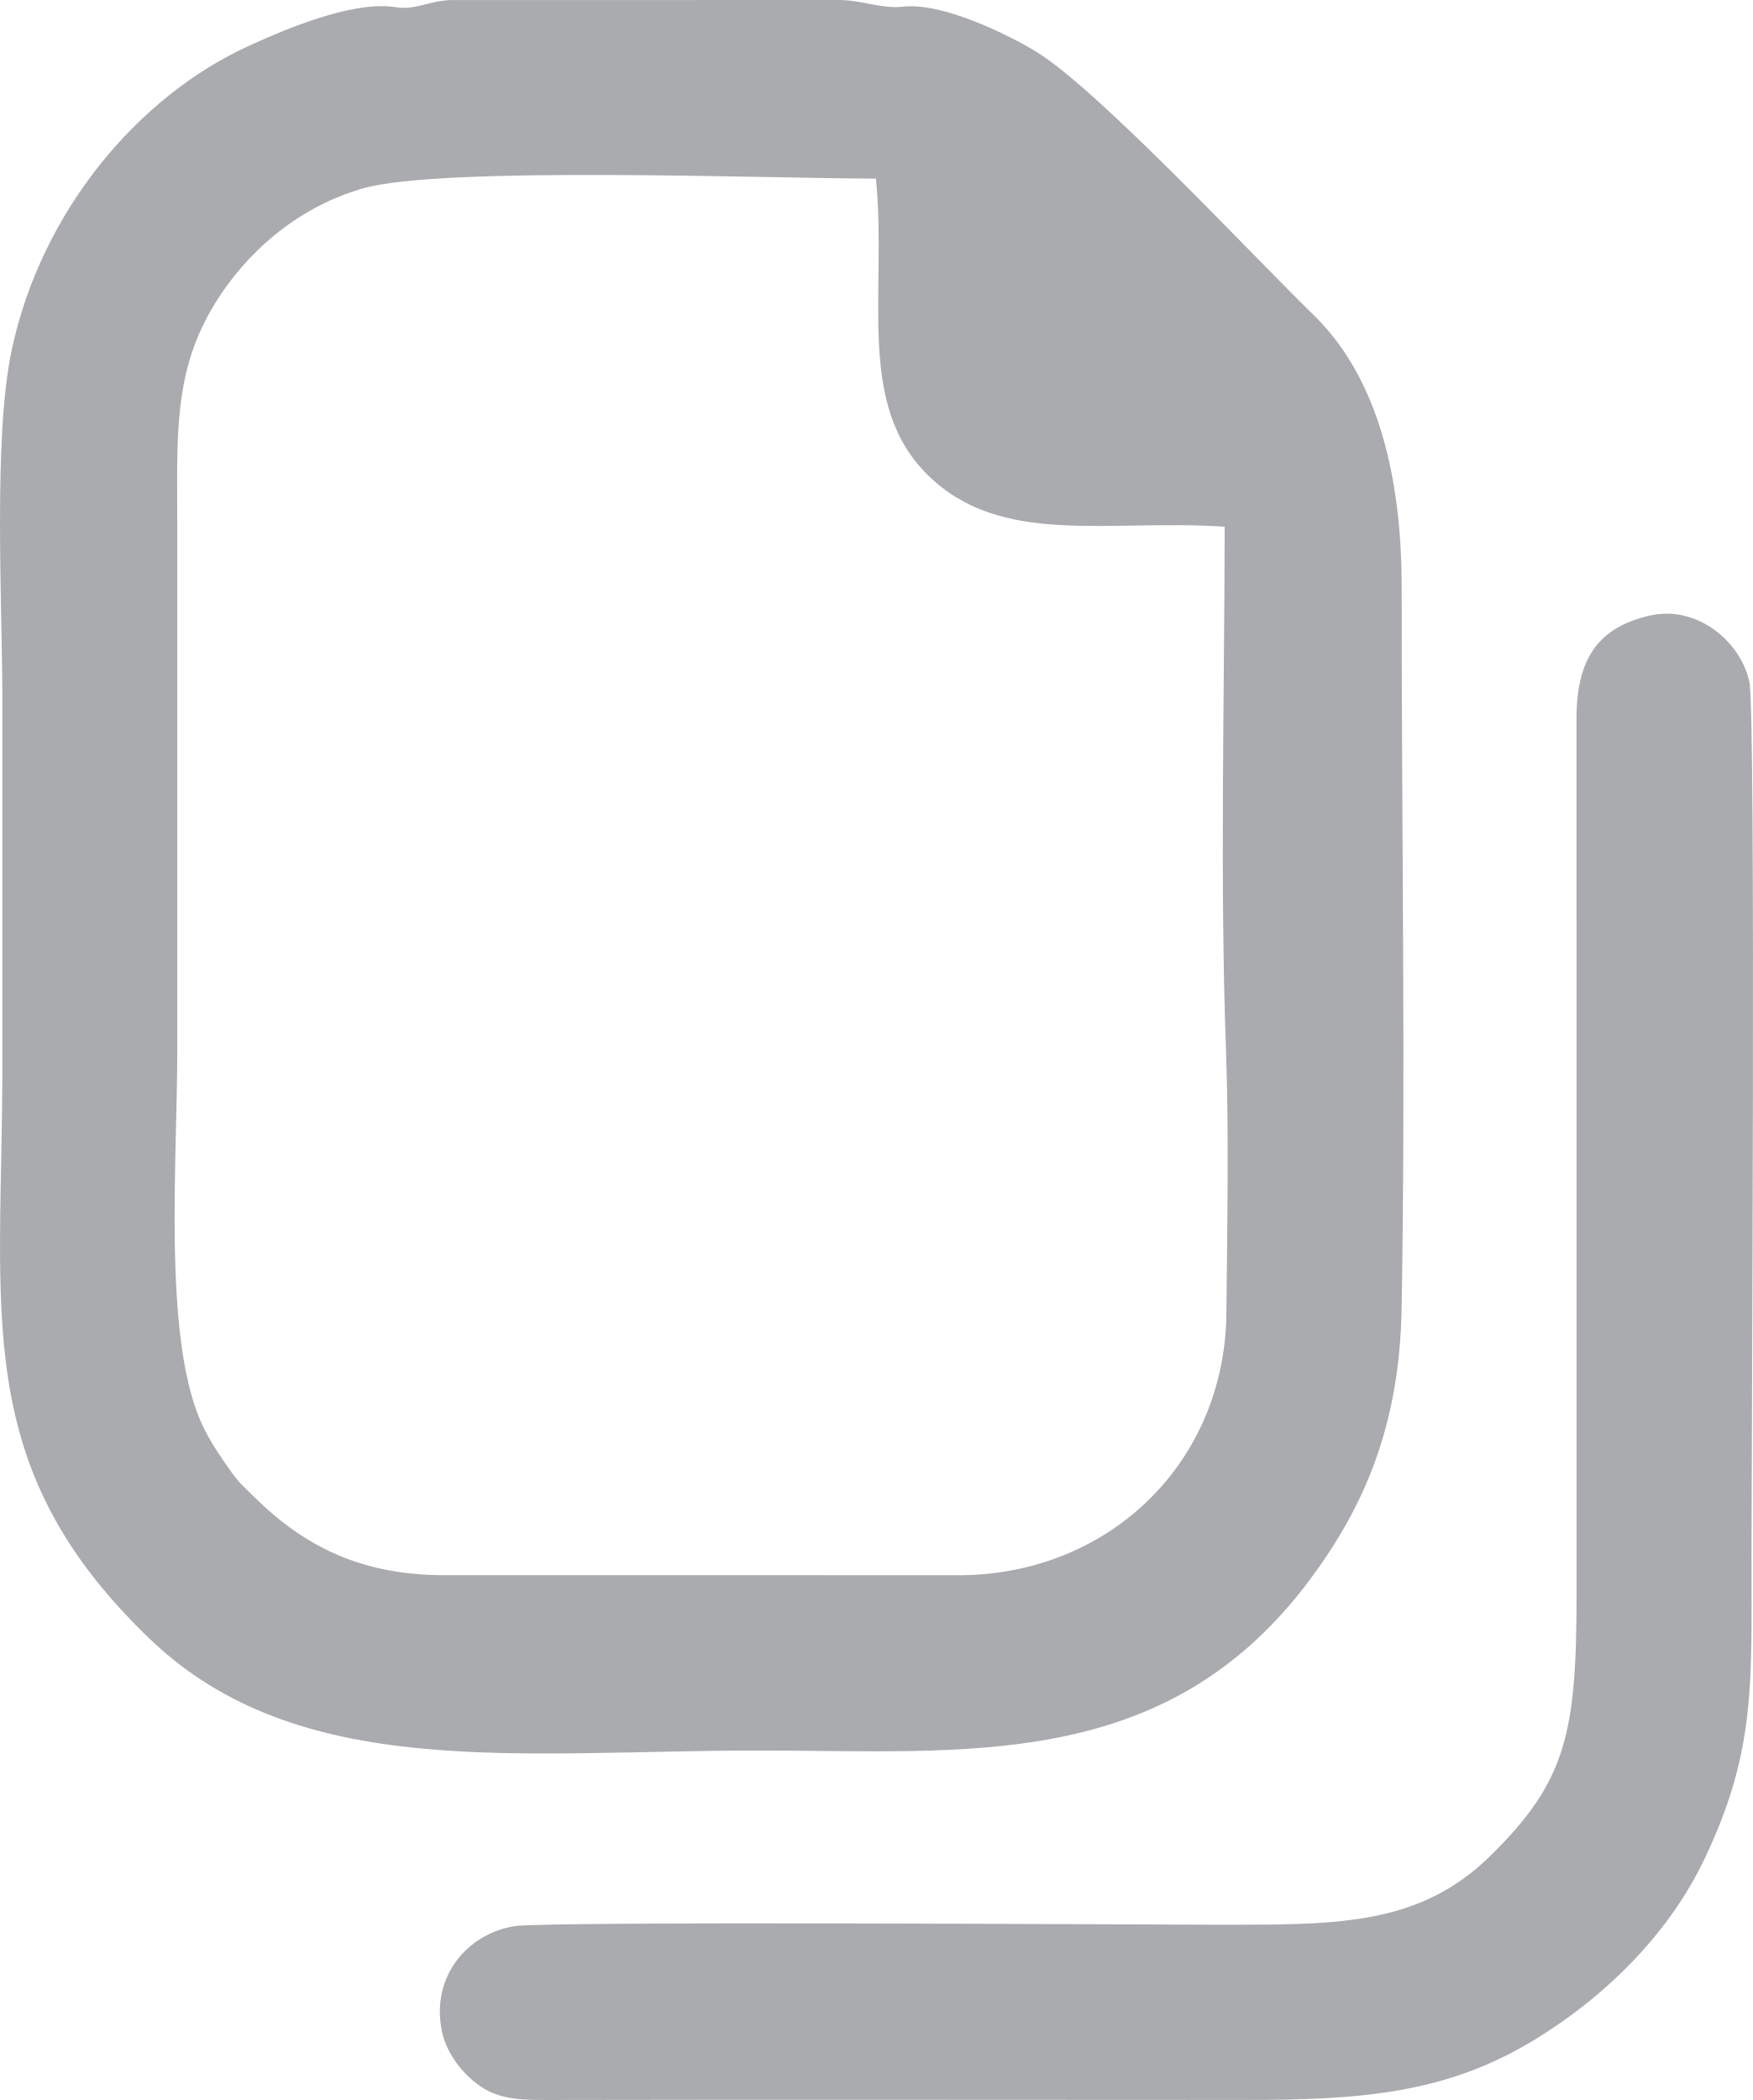
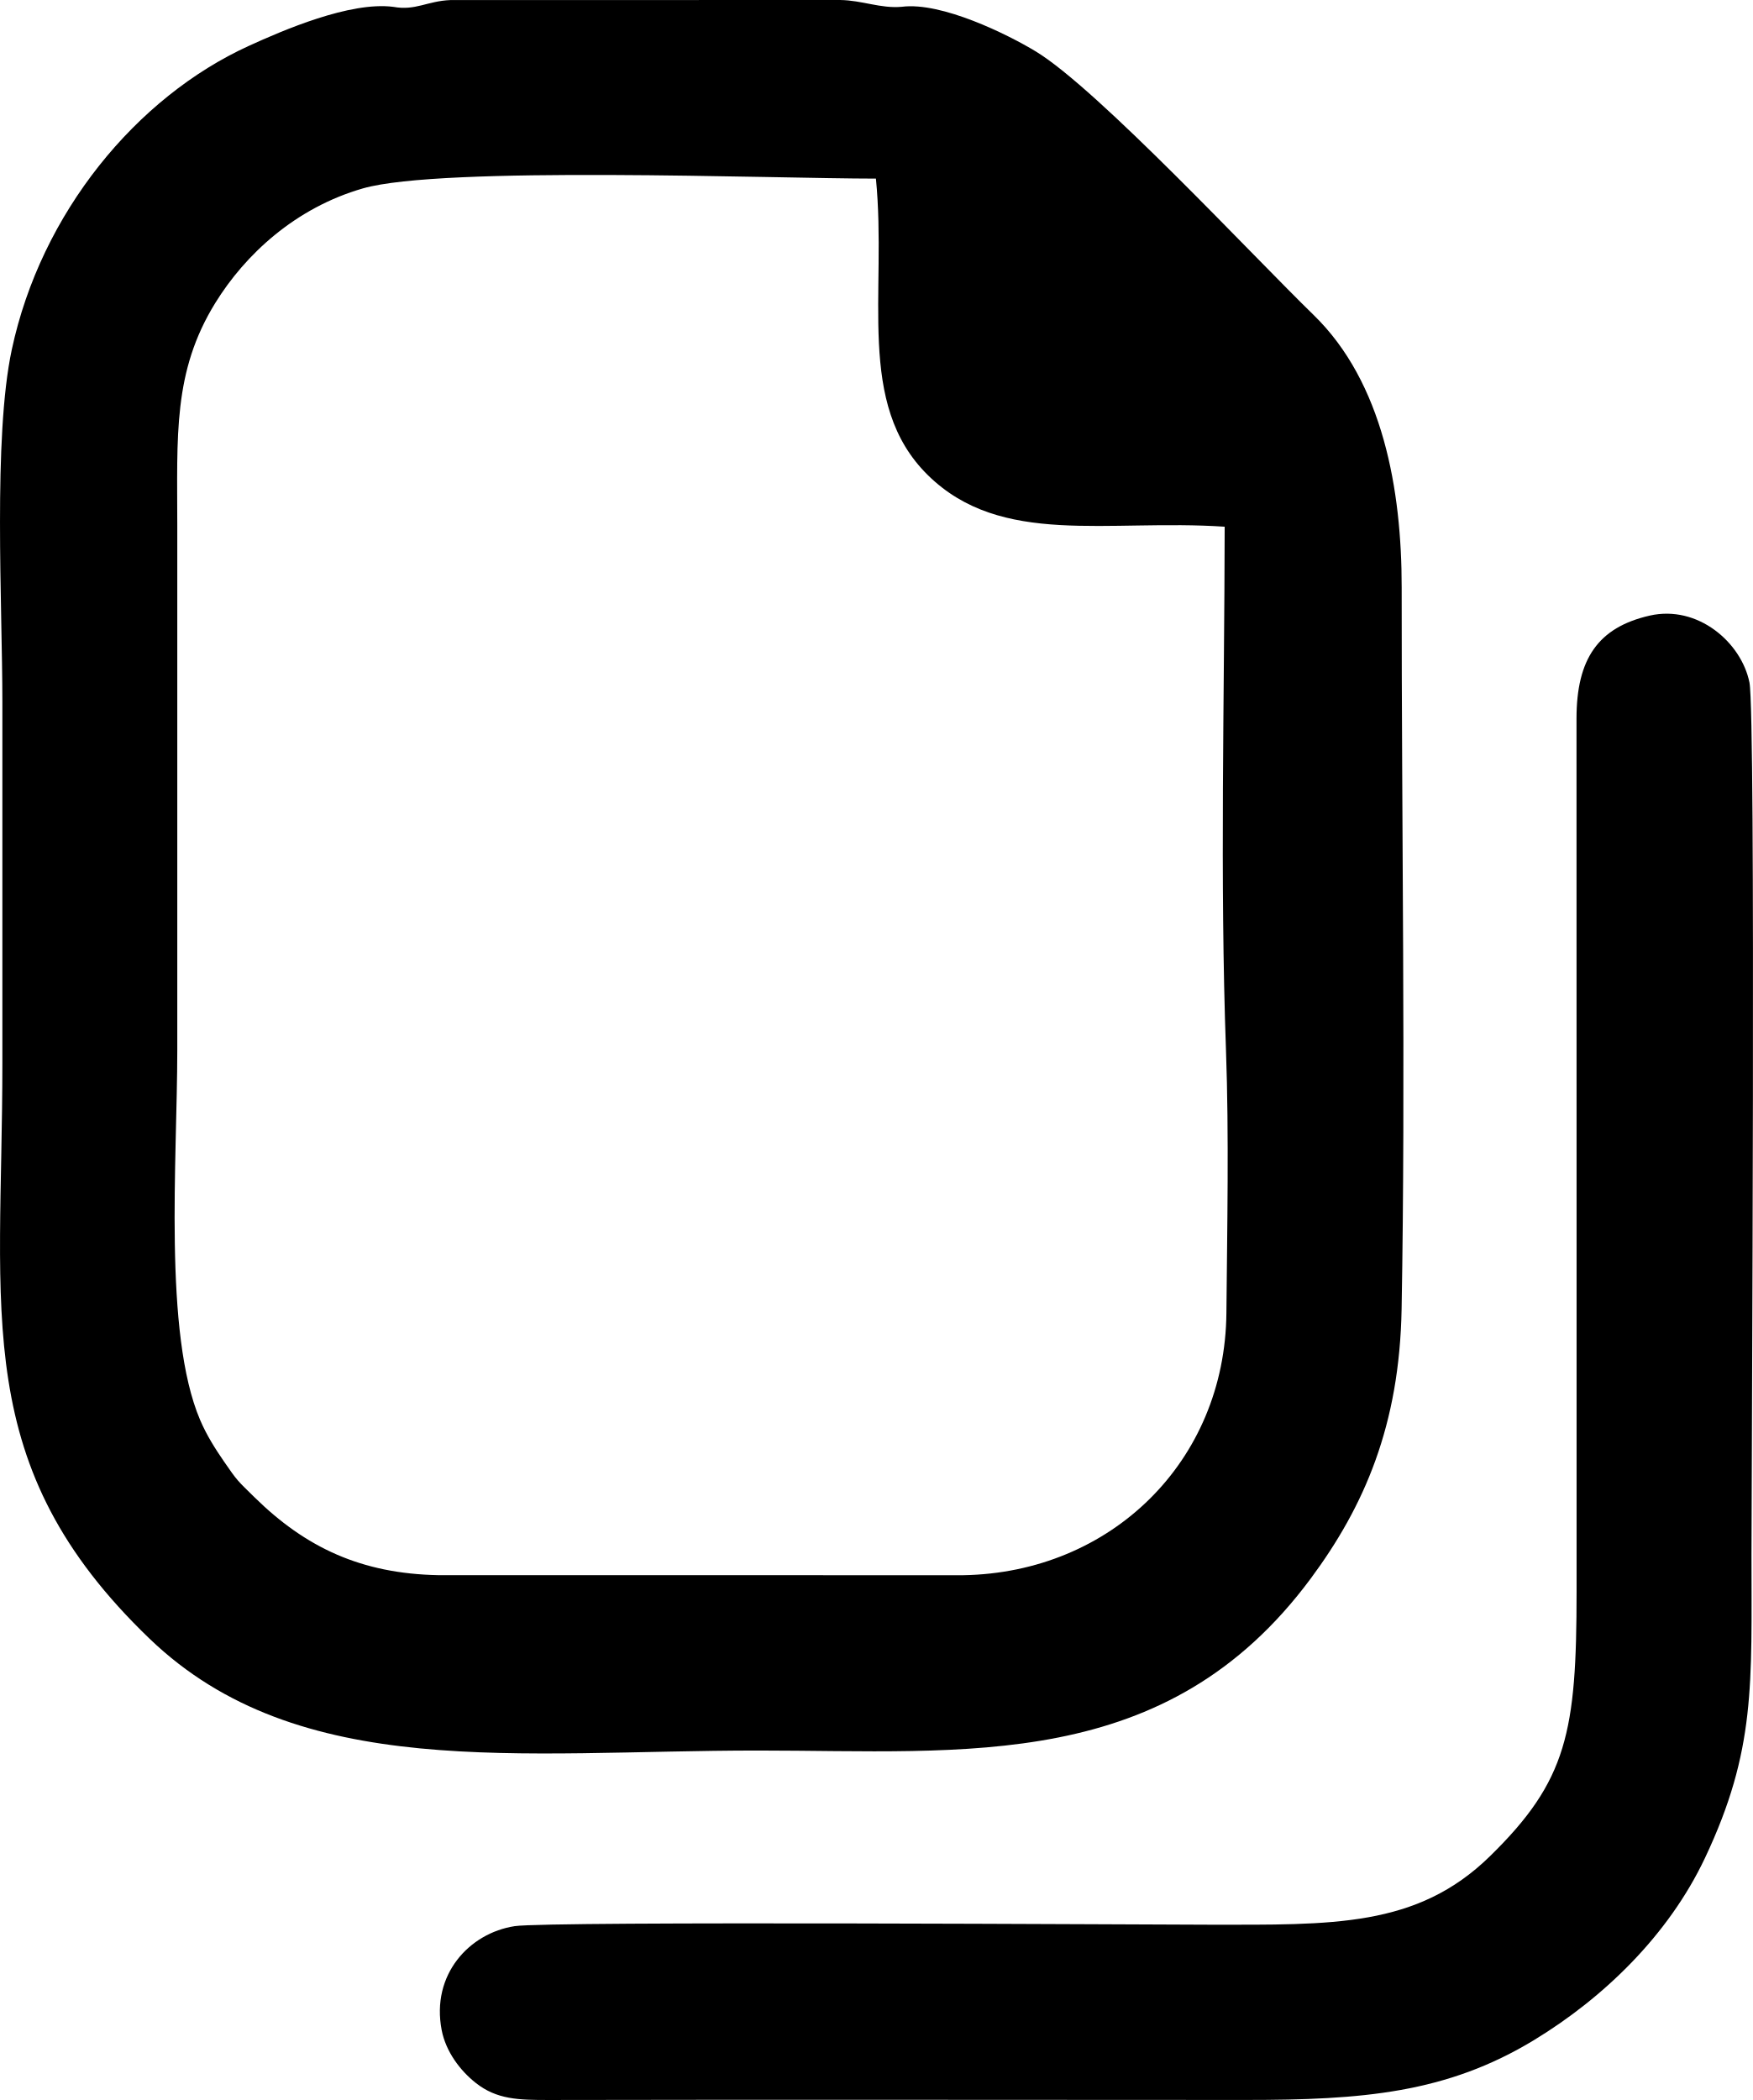
<svg xmlns="http://www.w3.org/2000/svg" xml:space="preserve" width="23.452mm" height="28.093mm" fill-rule="evenodd" clip-rule="evenodd" viewBox="0 0 1254384 1502611">
  <g id="Camada_x0020_1">
    <g id="_2018534473264">
-       <path fill="#A9ABAE" d="M281454 4899c-31039,-4032 -79355,16951 -103323,27884 -80553,36730 -148820,119588 -169707,217434 -13479,63142 -6728,182255 -6728,252254 0,86031 0,172061 0,258091 0,180602 -23508,288172 105301,411959 106778,102617 264183,80039 435441,80039 149012,0 292258,16122 395458,-123044 38335,-51690 63554,-109623 65047,-192979 2936,-163721 -49,-349624 48,-516186 42,-69700 -13281,-146658 -63089,-195049 -43336,-42095 -154340,-161534 -198655,-188459 -20063,-12190 -67512,-35634 -95909,-31997 -15121,1407 -28440,-4637 -44112,-4846l-278902 43c-16715,684 -24920,7766 -40870,4856zm594882 371977c-83842,-5627 -159870,14742 -212411,-36928 -51878,-51017 -29065,-130093 -37147,-212149 -74745,0 -310584,-9243 -367078,7001 -48299,13886 -84233,47278 -105655,81987 -30408,49268 -27188,95139 -27188,159571 0,125135 0,250270 0,375405 0,77761 -10146,202185 16352,264295 4808,11264 11072,20956 17084,29707 9783,14244 9649,13597 21620,25385 36944,36383 76814,54836 131596,55922l375684 38c105783,-1733 187411,-81350 188379,-187620 556,-60896 1893,-127243 -289,-187727 -4423,-122669 -1123,-251565 -947,-374887z" />
-       <path fill="#A9ABAE" d="M1180533 440468c-36933,8387 -52434,30938 -52439,73723l53 375416c11,83099 6,166198 0,249291 -11,100365 -6627,135132 -62008,189305 -52354,51209 -113090,48979 -201019,48979 -36864,0 -472443,-2712 -496834,1038 -32526,4995 -59901,34708 -52236,74380 3011,15613 13420,29140 24390,37800 14993,11826 30446,12249 52376,12206 166219,-348 332476,-32 498706,-32 83018,0 143556,-4729 206388,-42962 49338,-30023 95867,-74648 122108,-130163 36490,-77194 33275,-124317 33286,-216947 10,-65806 3204,-600900 -1450,-624119 -5766,-28750 -37040,-55697 -71321,-47915z" />
+       <path fill="#000" d="M281454 4899c-31039,-4032 -79355,16951 -103323,27884 -80553,36730 -148820,119588 -169707,217434 -13479,63142 -6728,182255 -6728,252254 0,86031 0,172061 0,258091 0,180602 -23508,288172 105301,411959 106778,102617 264183,80039 435441,80039 149012,0 292258,16122 395458,-123044 38335,-51690 63554,-109623 65047,-192979 2936,-163721 -49,-349624 48,-516186 42,-69700 -13281,-146658 -63089,-195049 -43336,-42095 -154340,-161534 -198655,-188459 -20063,-12190 -67512,-35634 -95909,-31997 -15121,1407 -28440,-4637 -44112,-4846l-278902 43c-16715,684 -24920,7766 -40870,4856zm594882 371977c-83842,-5627 -159870,14742 -212411,-36928 -51878,-51017 -29065,-130093 -37147,-212149 -74745,0 -310584,-9243 -367078,7001 -48299,13886 -84233,47278 -105655,81987 -30408,49268 -27188,95139 -27188,159571 0,125135 0,250270 0,375405 0,77761 -10146,202185 16352,264295 4808,11264 11072,20956 17084,29707 9783,14244 9649,13597 21620,25385 36944,36383 76814,54836 131596,55922l375684 38c105783,-1733 187411,-81350 188379,-187620 556,-60896 1893,-127243 -289,-187727 -4423,-122669 -1123,-251565 -947,-374887z" />
+       <path fill="#000" d="M1180533 440468c-36933,8387 -52434,30938 -52439,73723l53 375416c11,83099 6,166198 0,249291 -11,100365 -6627,135132 -62008,189305 -52354,51209 -113090,48979 -201019,48979 -36864,0 -472443,-2712 -496834,1038 -32526,4995 -59901,34708 -52236,74380 3011,15613 13420,29140 24390,37800 14993,11826 30446,12249 52376,12206 166219,-348 332476,-32 498706,-32 83018,0 143556,-4729 206388,-42962 49338,-30023 95867,-74648 122108,-130163 36490,-77194 33275,-124317 33286,-216947 10,-65806 3204,-600900 -1450,-624119 -5766,-28750 -37040,-55697 -71321,-47915z" />
    </g>
  </g>
</svg>
